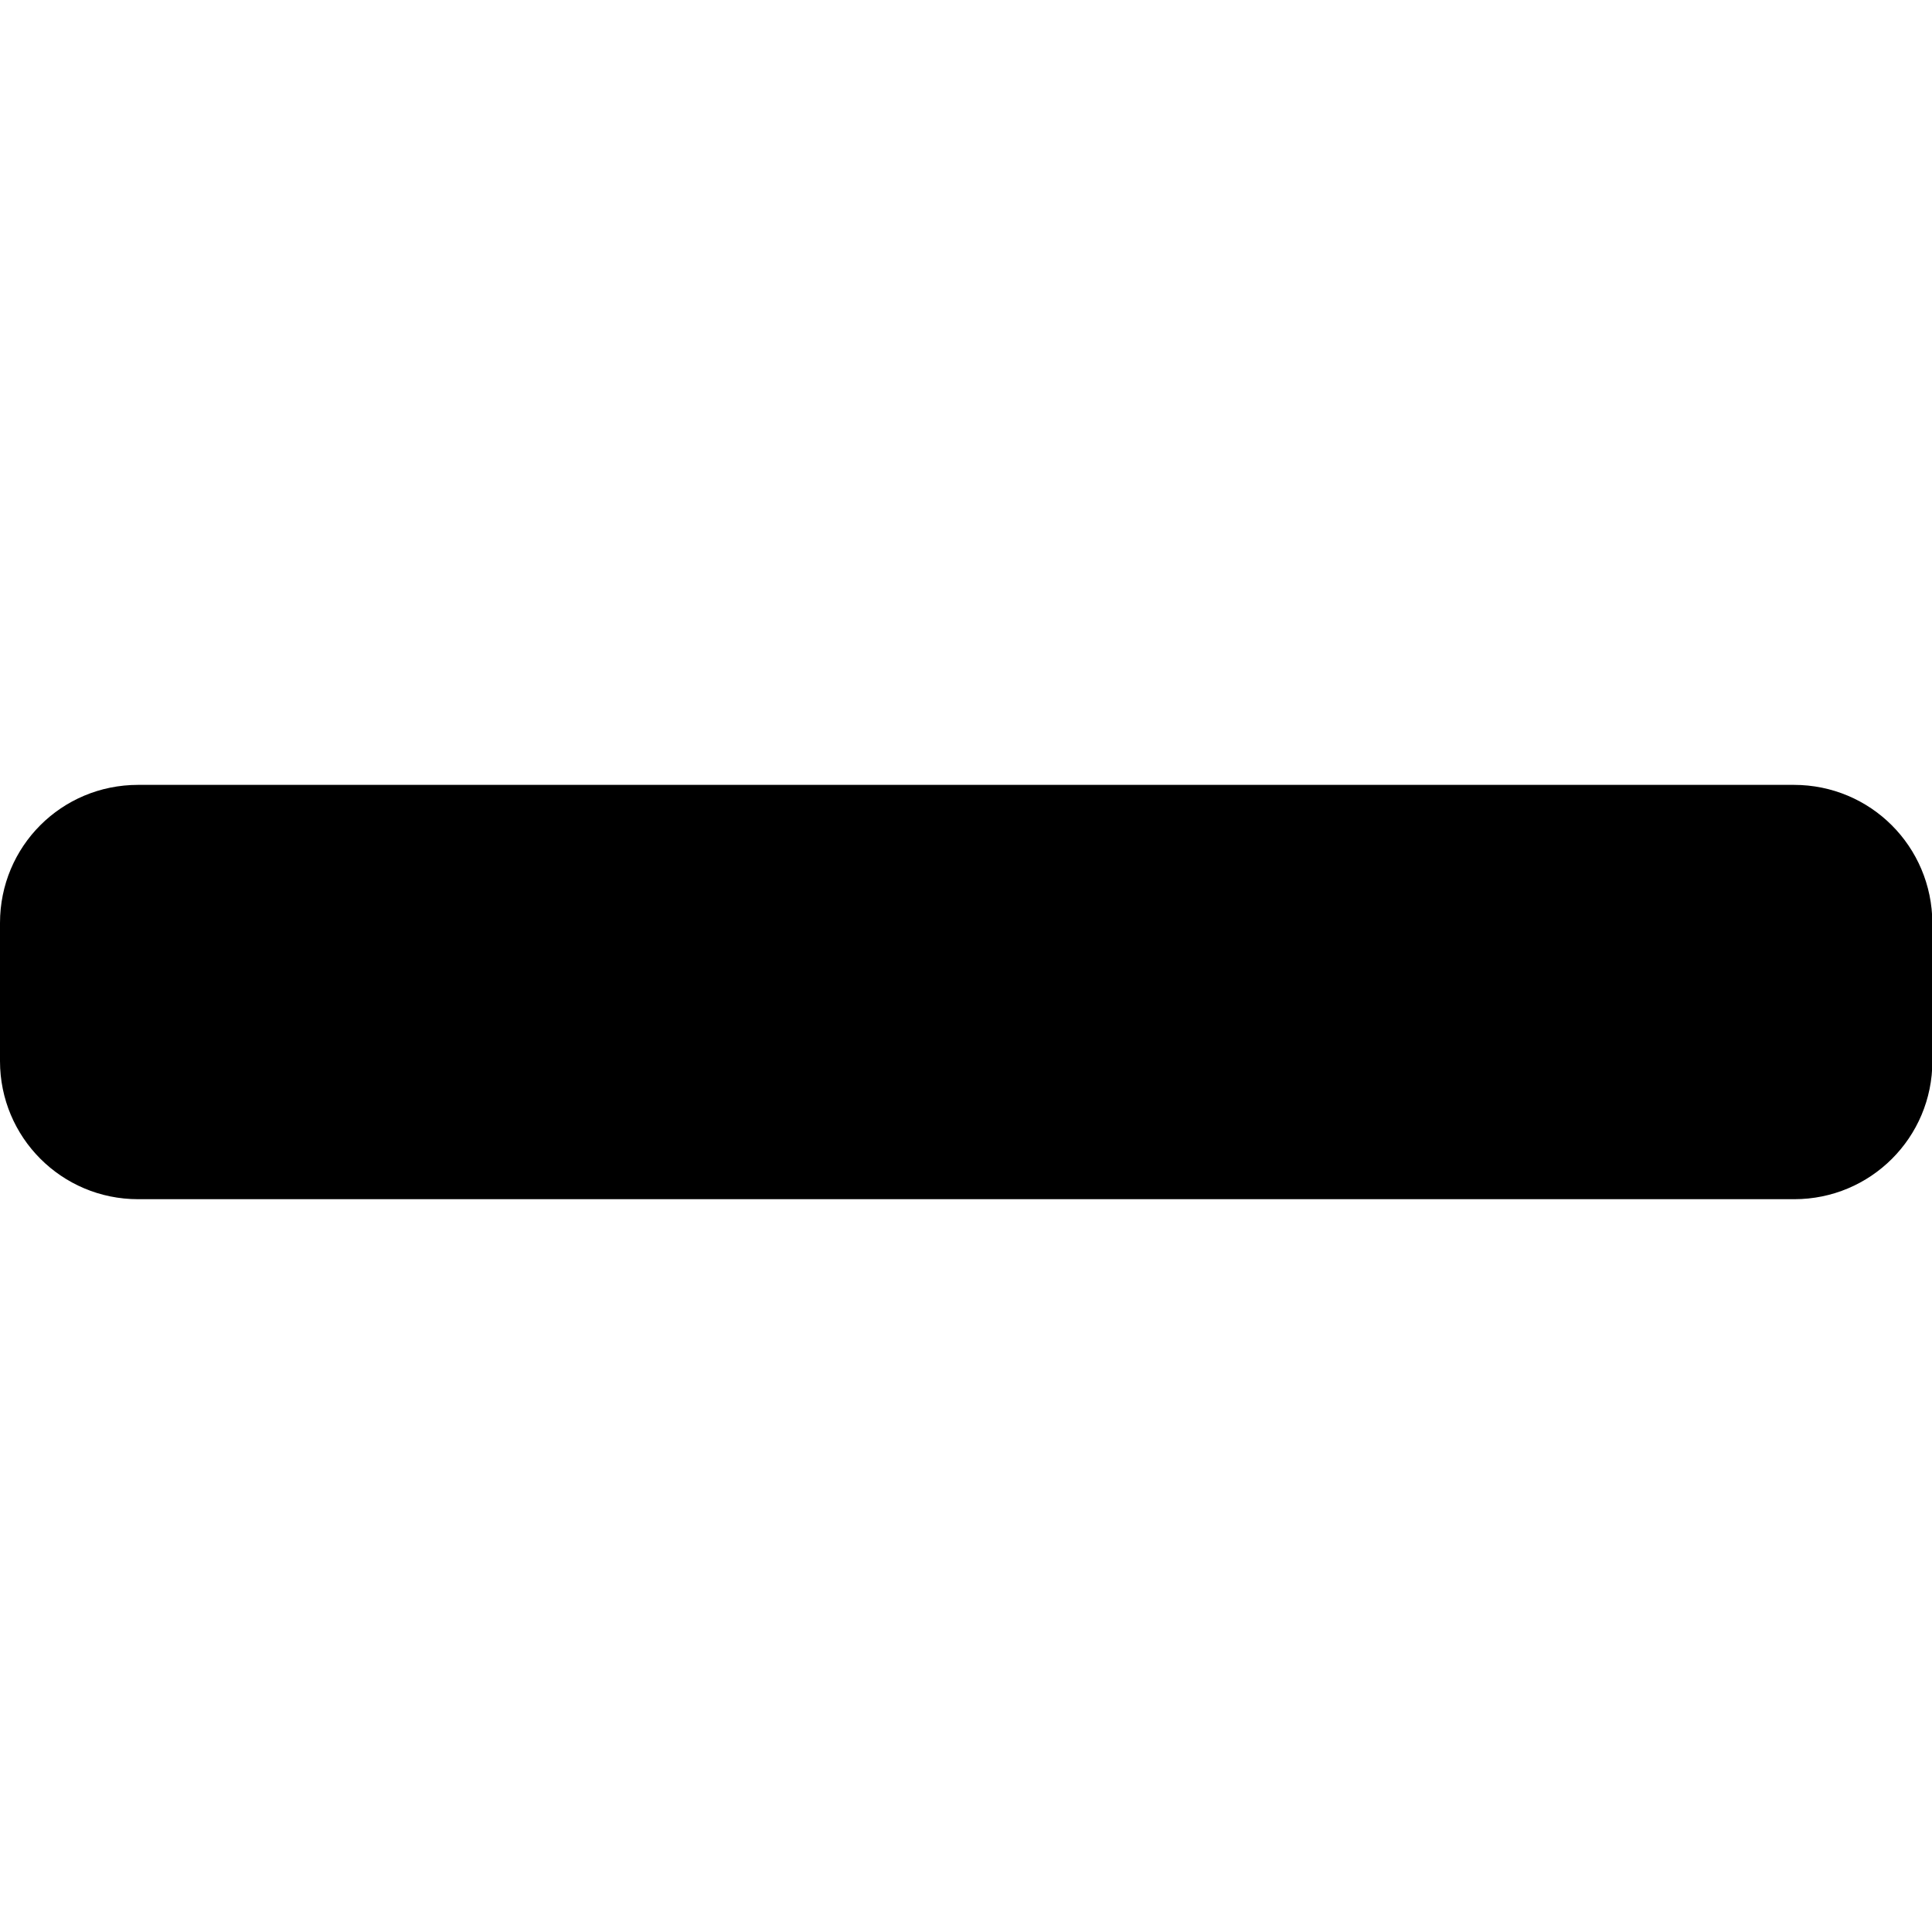
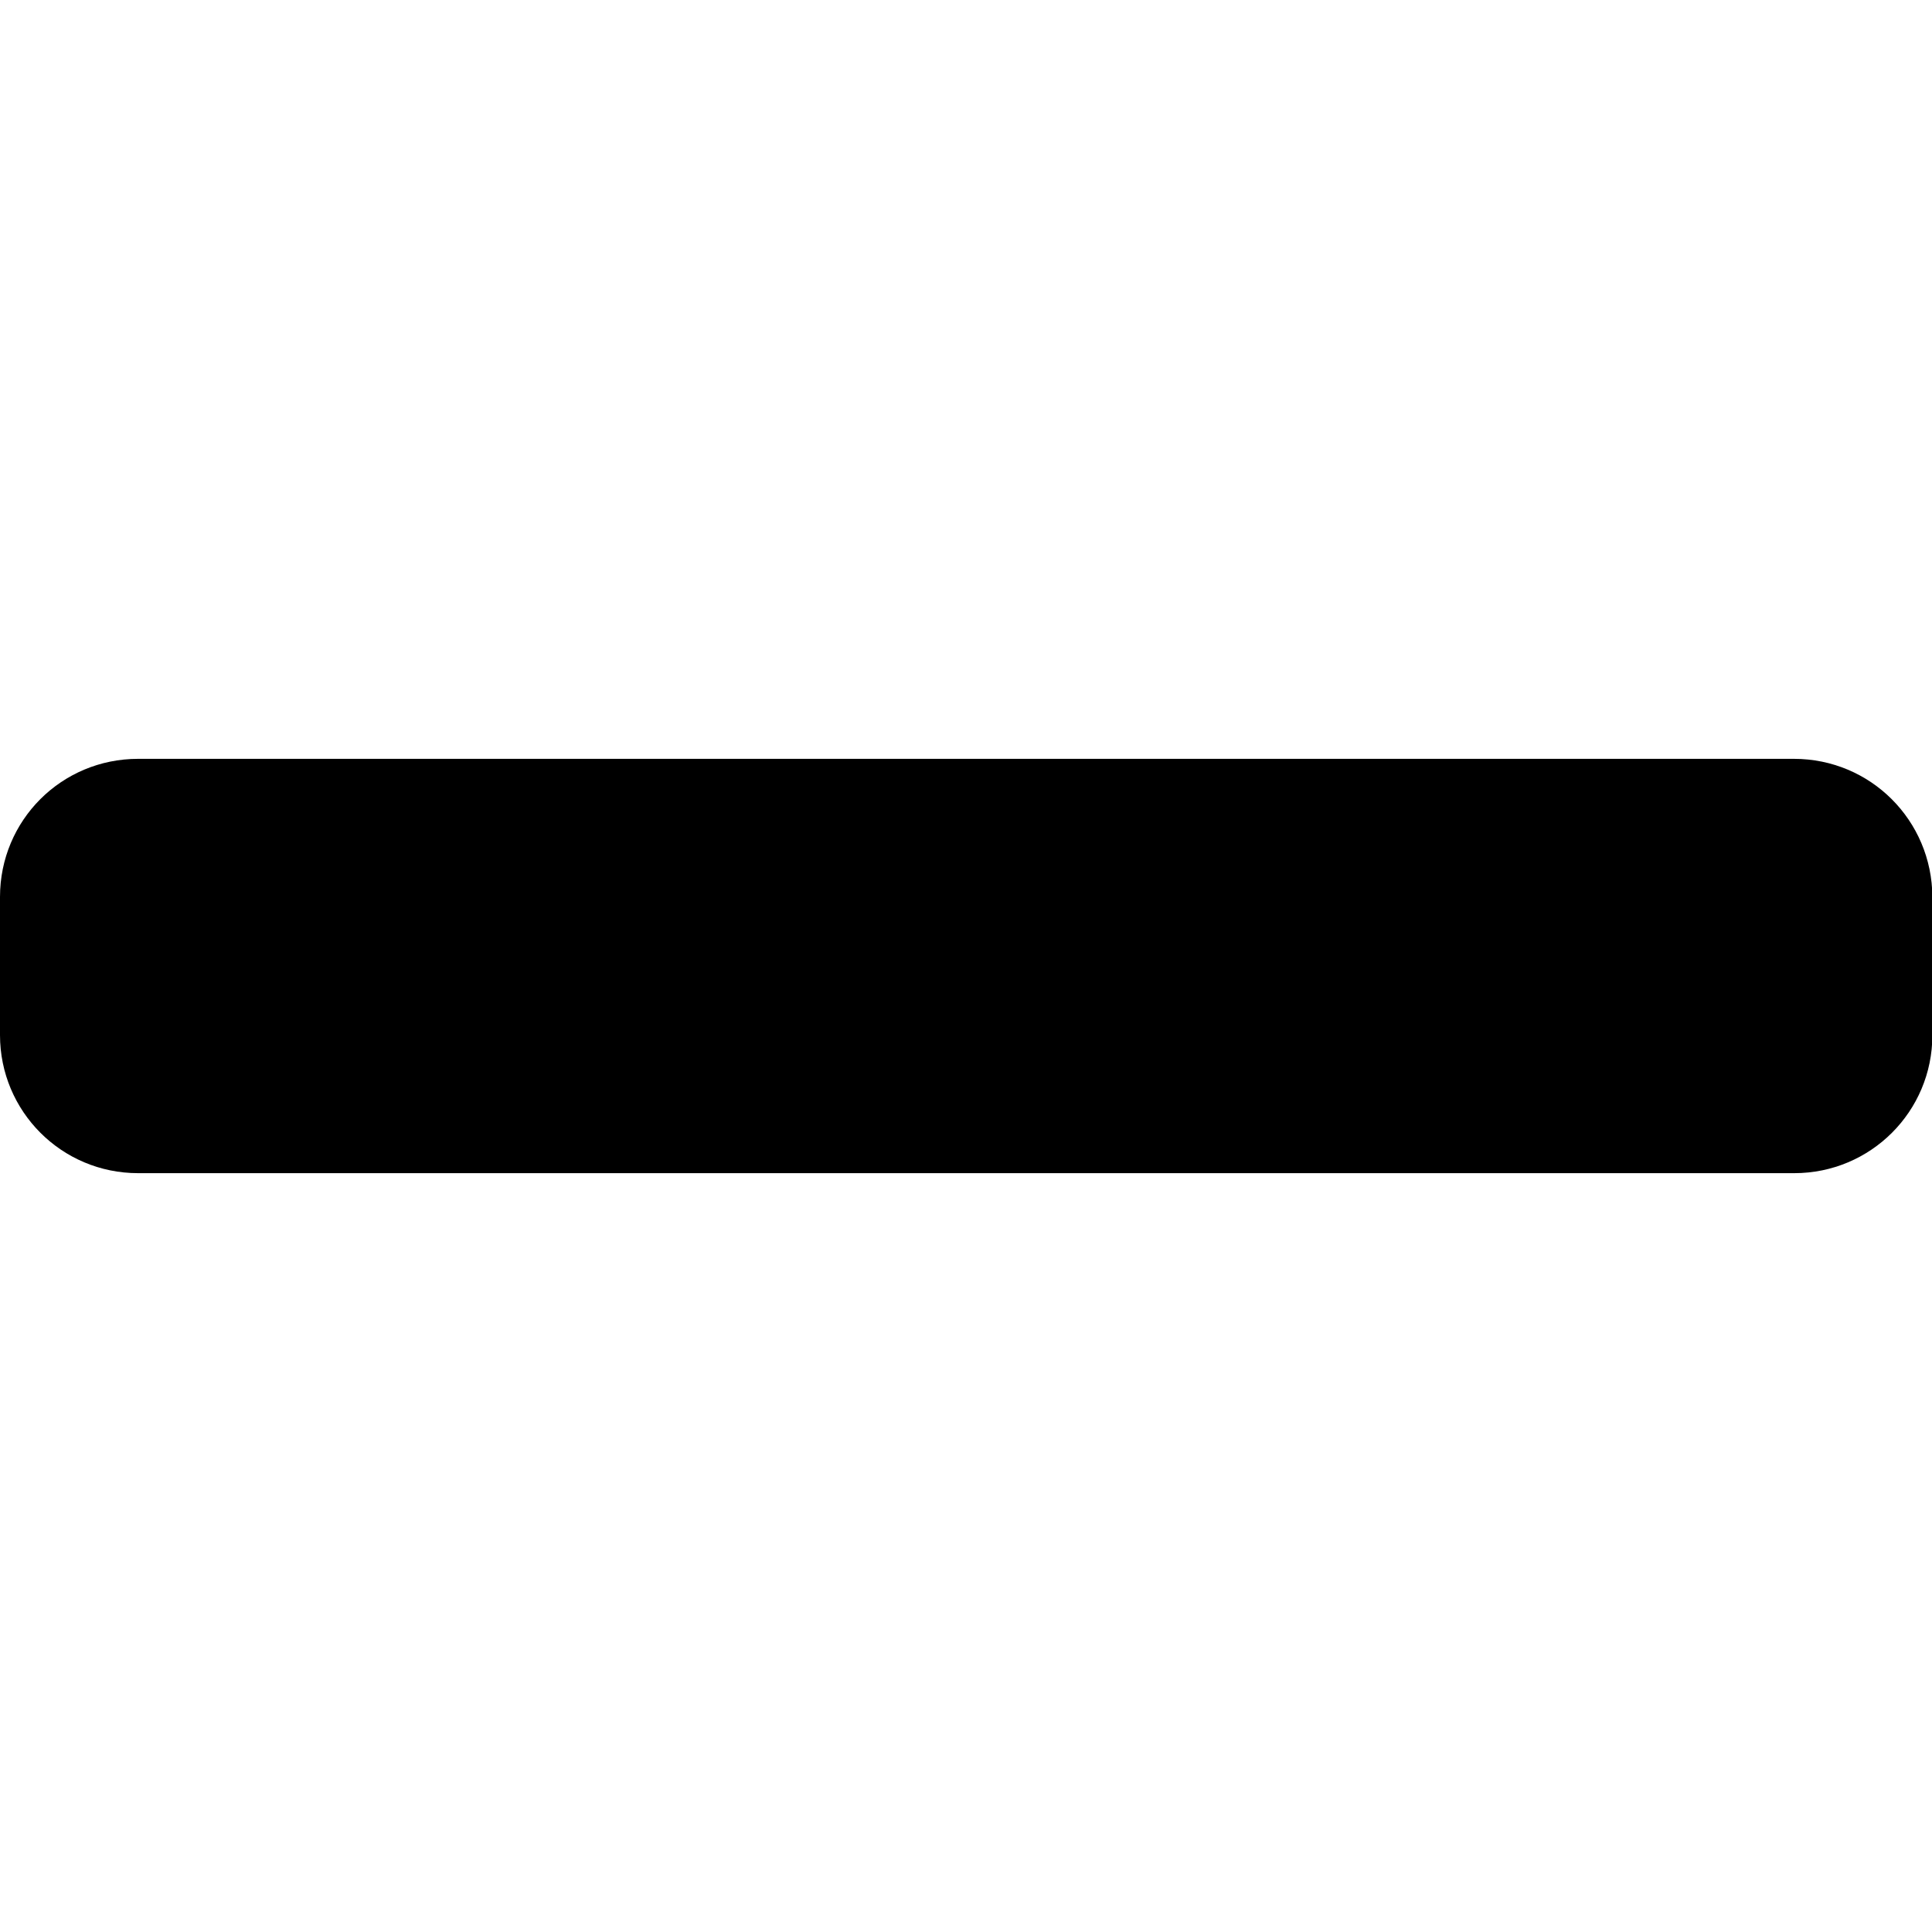
- <svg xmlns="http://www.w3.org/2000/svg" version="1.1" id="Calque_1" x="0px" y="0px" viewBox="0 0 512 512" enable-background="new 0 0 512 512" xml:space="preserve">
-   <path d="M475.4,208H36.6C16.3,208,0,224.3,0,244.6v36.6c0,20.2,16.3,36.6,36.6,36.6h438.9c20.2,0,36.6-16.3,36.6-36.6v-36.6  C512,224.3,495.7,208,475.4,208z" />
+ <svg xmlns="http://www.w3.org/2000/svg" version="1.1" id="Calque_1" x="0px" y="0px" viewBox="0 0 512 512" style="enable-background:new 0 0 512 512;" xml:space="preserve">
+   <path d="M475.4,201.1H36.6C16.3,201.1,0,217.4,0,237.7v36.6c0,20.2,16.3,36.6,36.6,36.6h438.9c20.2,0,36.6-16.3,36.6-36.6v-36.6  C512,217.4,495.7,201.1,475.4,201.1z" />
</svg>
